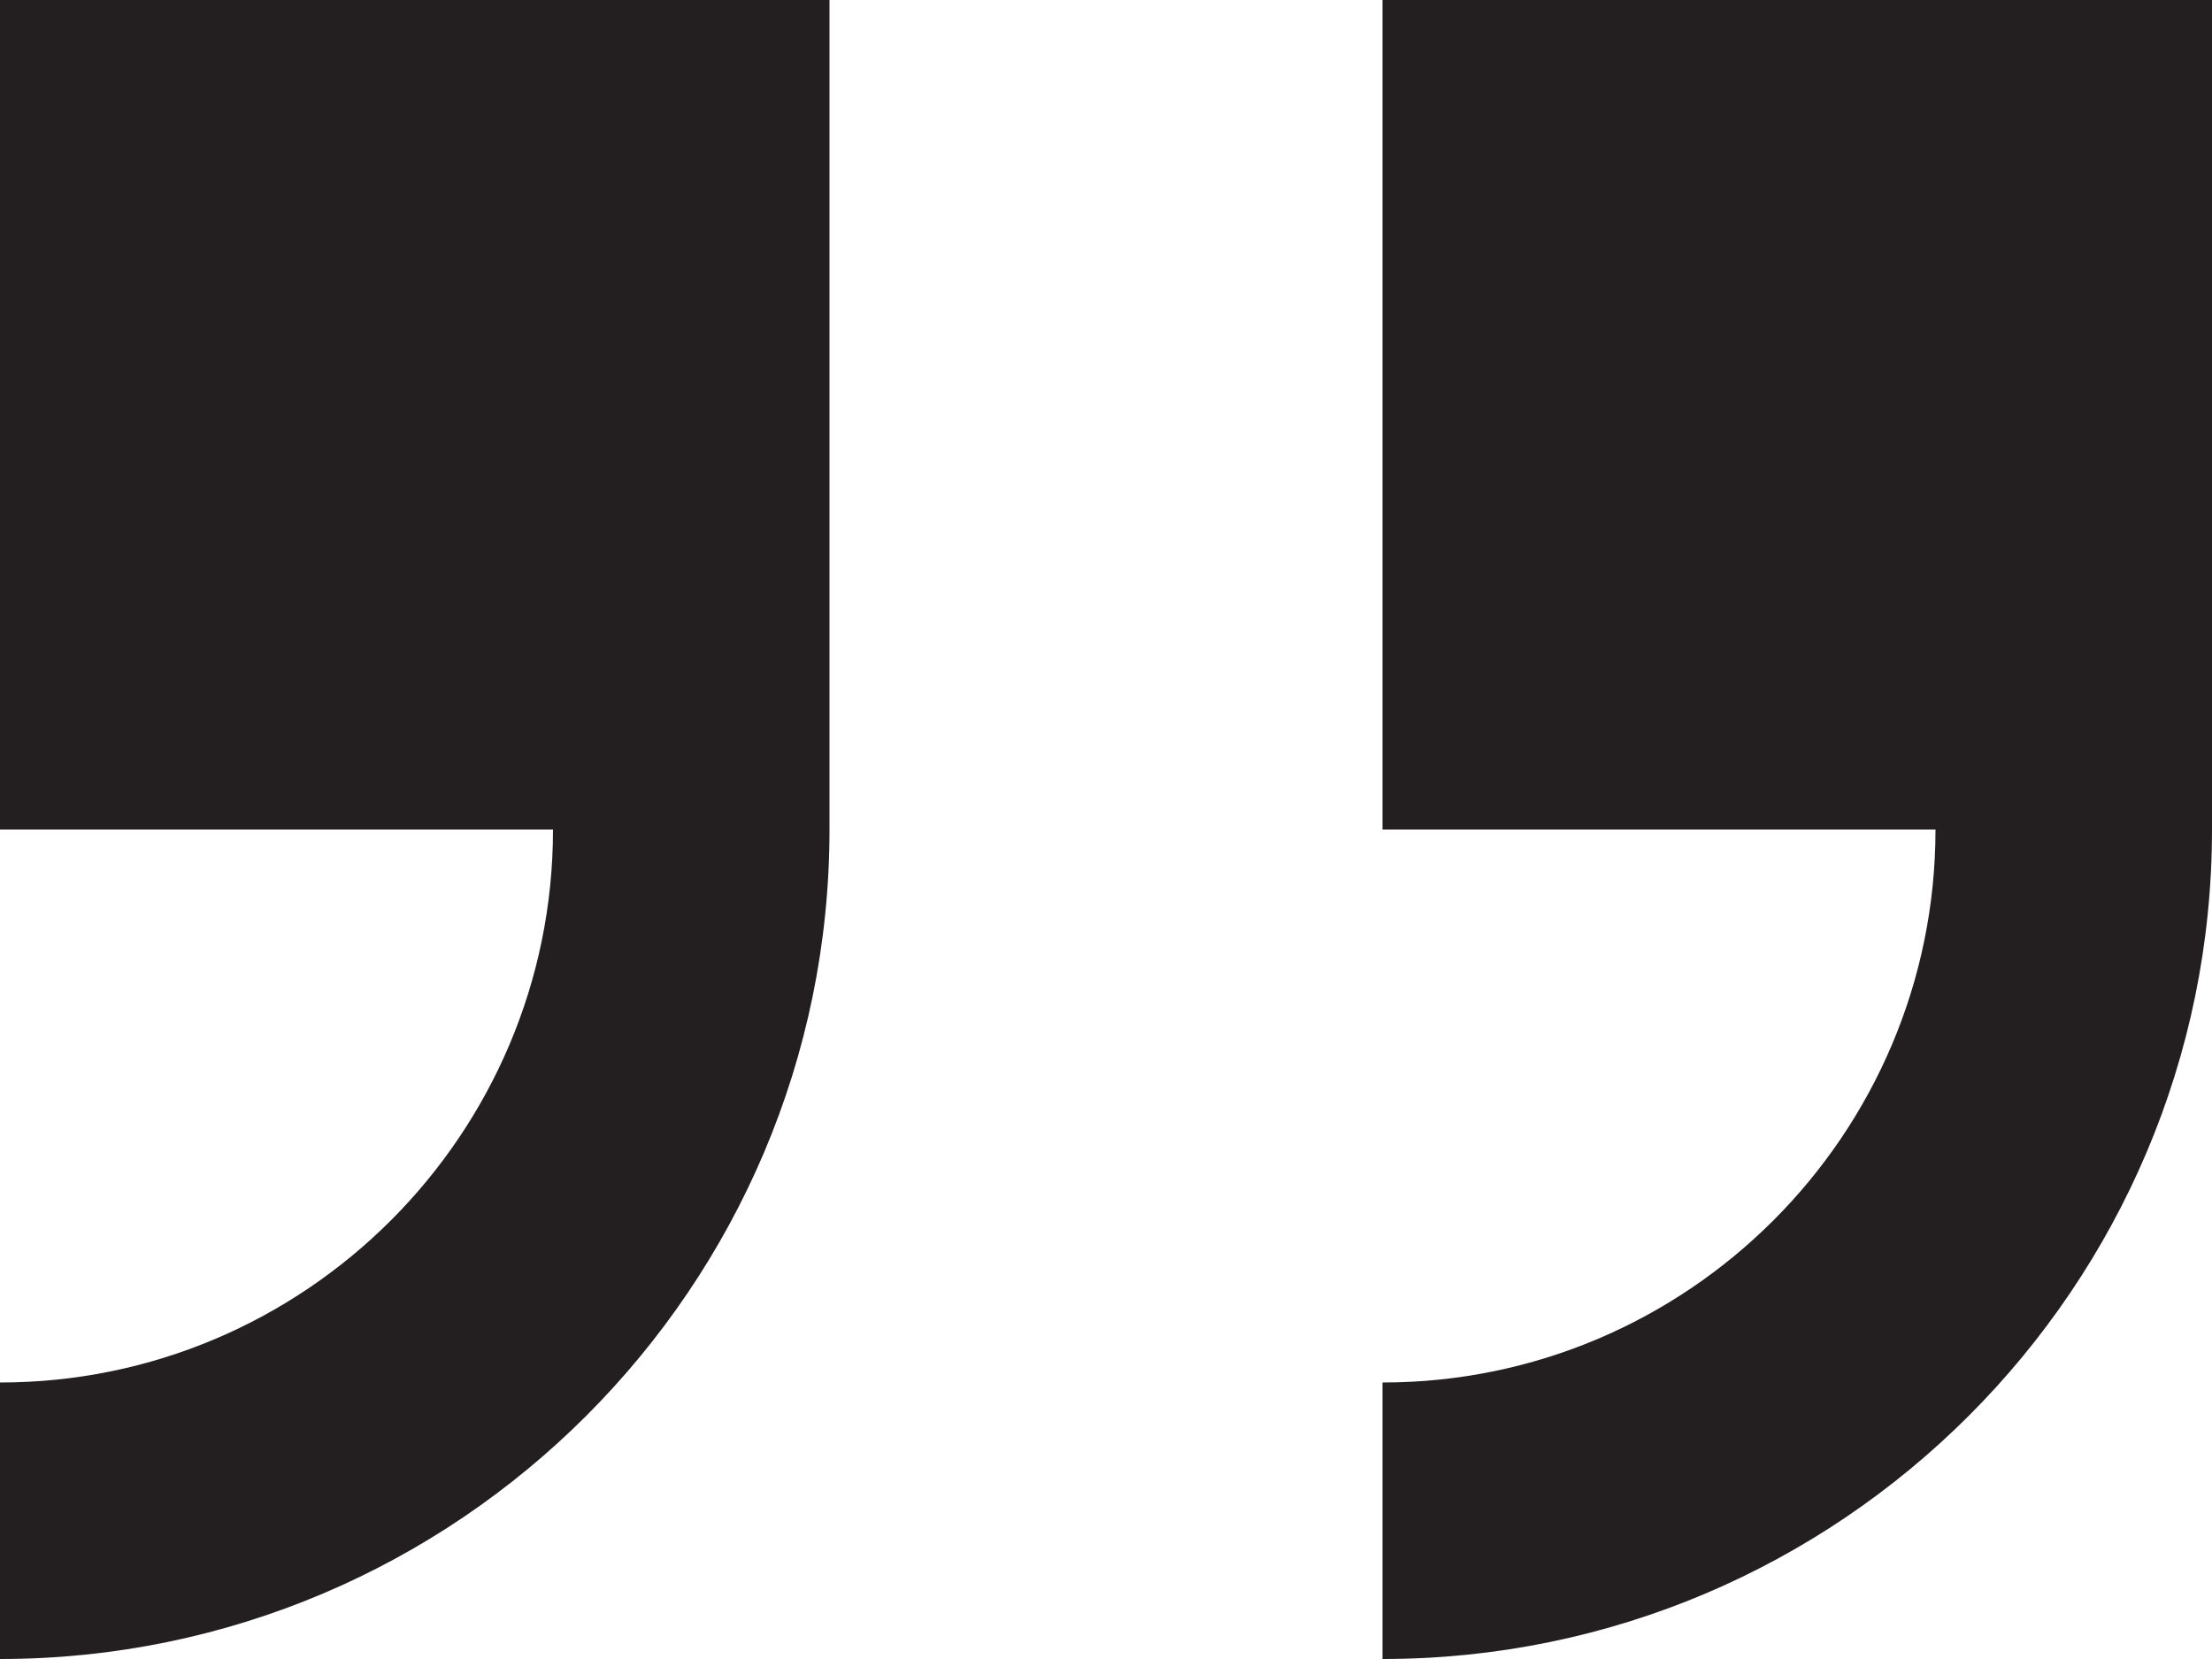
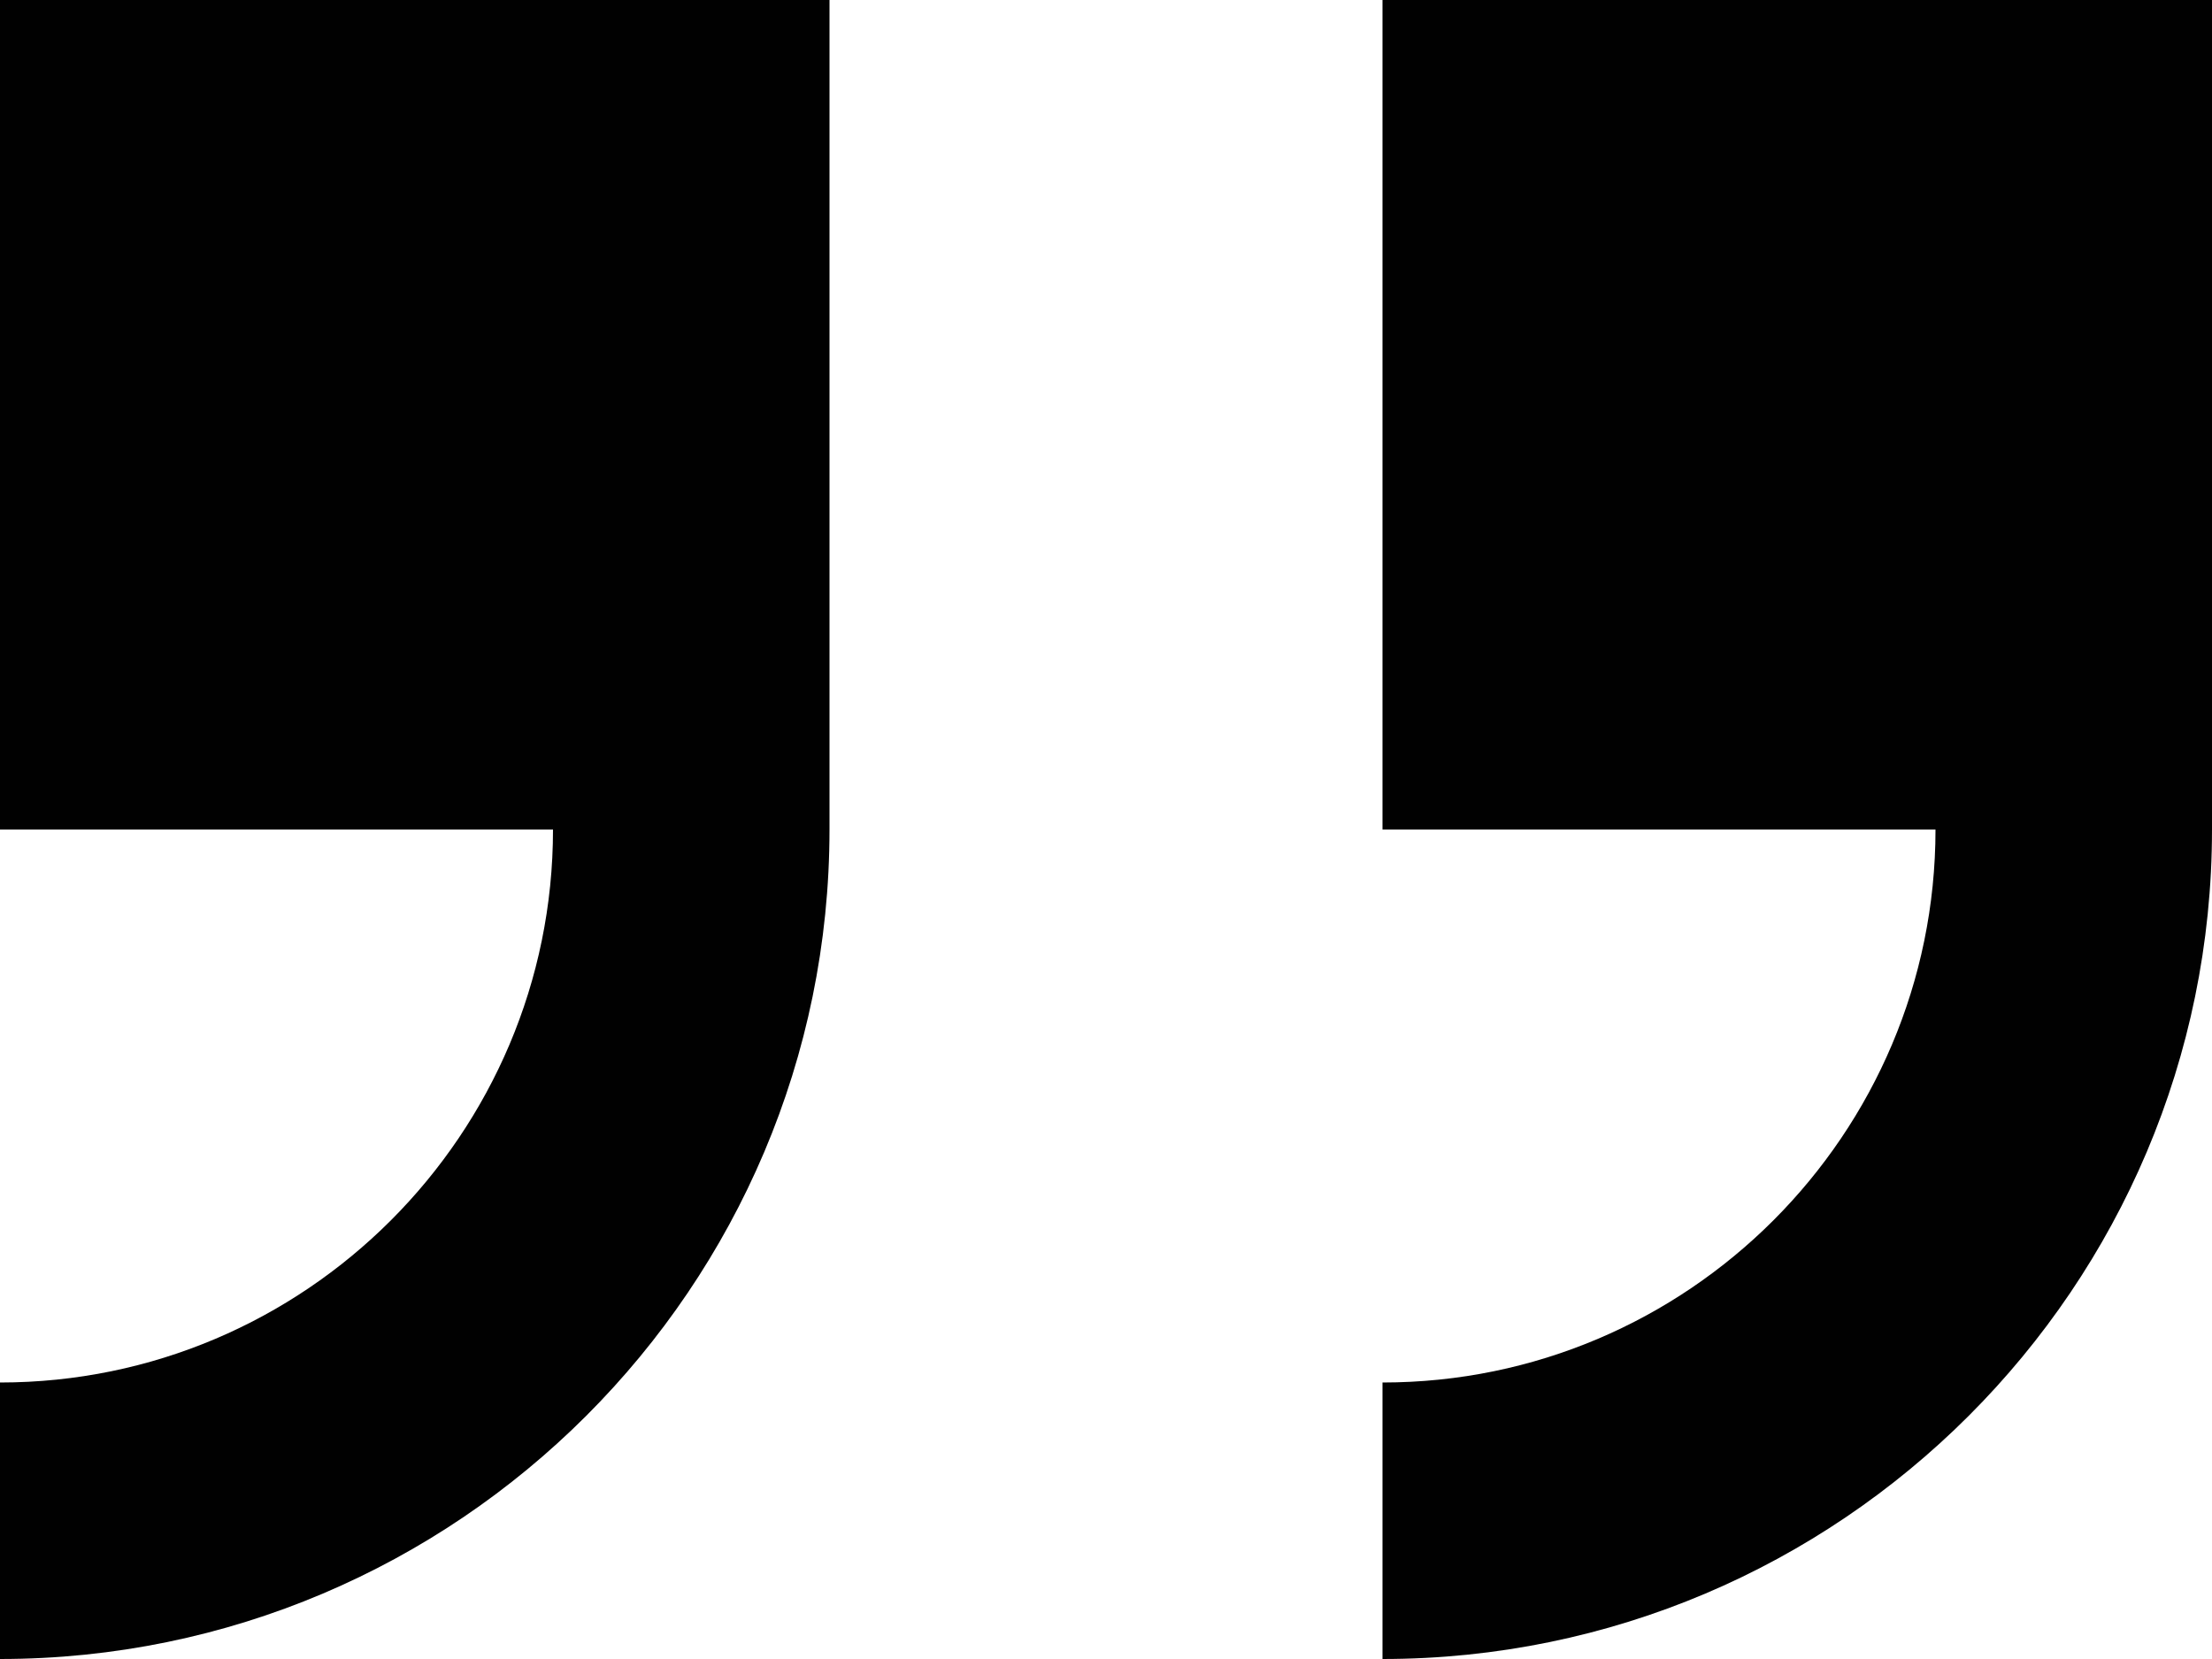
- <svg xmlns="http://www.w3.org/2000/svg" version="1.1" id="Layer_1" x="0px" y="0px" width="32px" height="24px" viewBox="0 0 32 24" enable-background="new 0 0 32 24" xml:space="preserve">
-   <g id="Layer_1_1_">
+ <svg xmlns="http://www.w3.org/2000/svg" version="1.1" x="0px" y="0px" width="32px" height="24px" viewBox="0 0 32 24" style="enable-background:new 0 0 32 24;" xml:space="preserve">
+   <g id="Layer_1">
</g>
-   <g id="right_x5F_quote_x5F_32x32">
+   <g id="right_x5F_quote">
    <g>
-       <path fill="#231F20" d="M0,0v12h8c0,4.411-3.585,8-8,8v4c6.618,0,12-5.383,12-12V0H0z" />
-       <path fill="#231F20" d="M20,0v12h8c0,4.411-3.585,8-8,8v4c6.618,0,12-5.383,12-12V0H20z" />
+       <path style="fill:#010101;" d="M0,0v12h8c0,4.41-3.586,8-8,8v4c6.617,0,12-5.383,12-12V0H0z" />
+       <path style="fill:#010101;" d="M20,0v12h8c0,4.41-3.586,8-8,8v4c6.617,0,12-5.383,12-12V0H20z" />
    </g>
  </g>
</svg>
